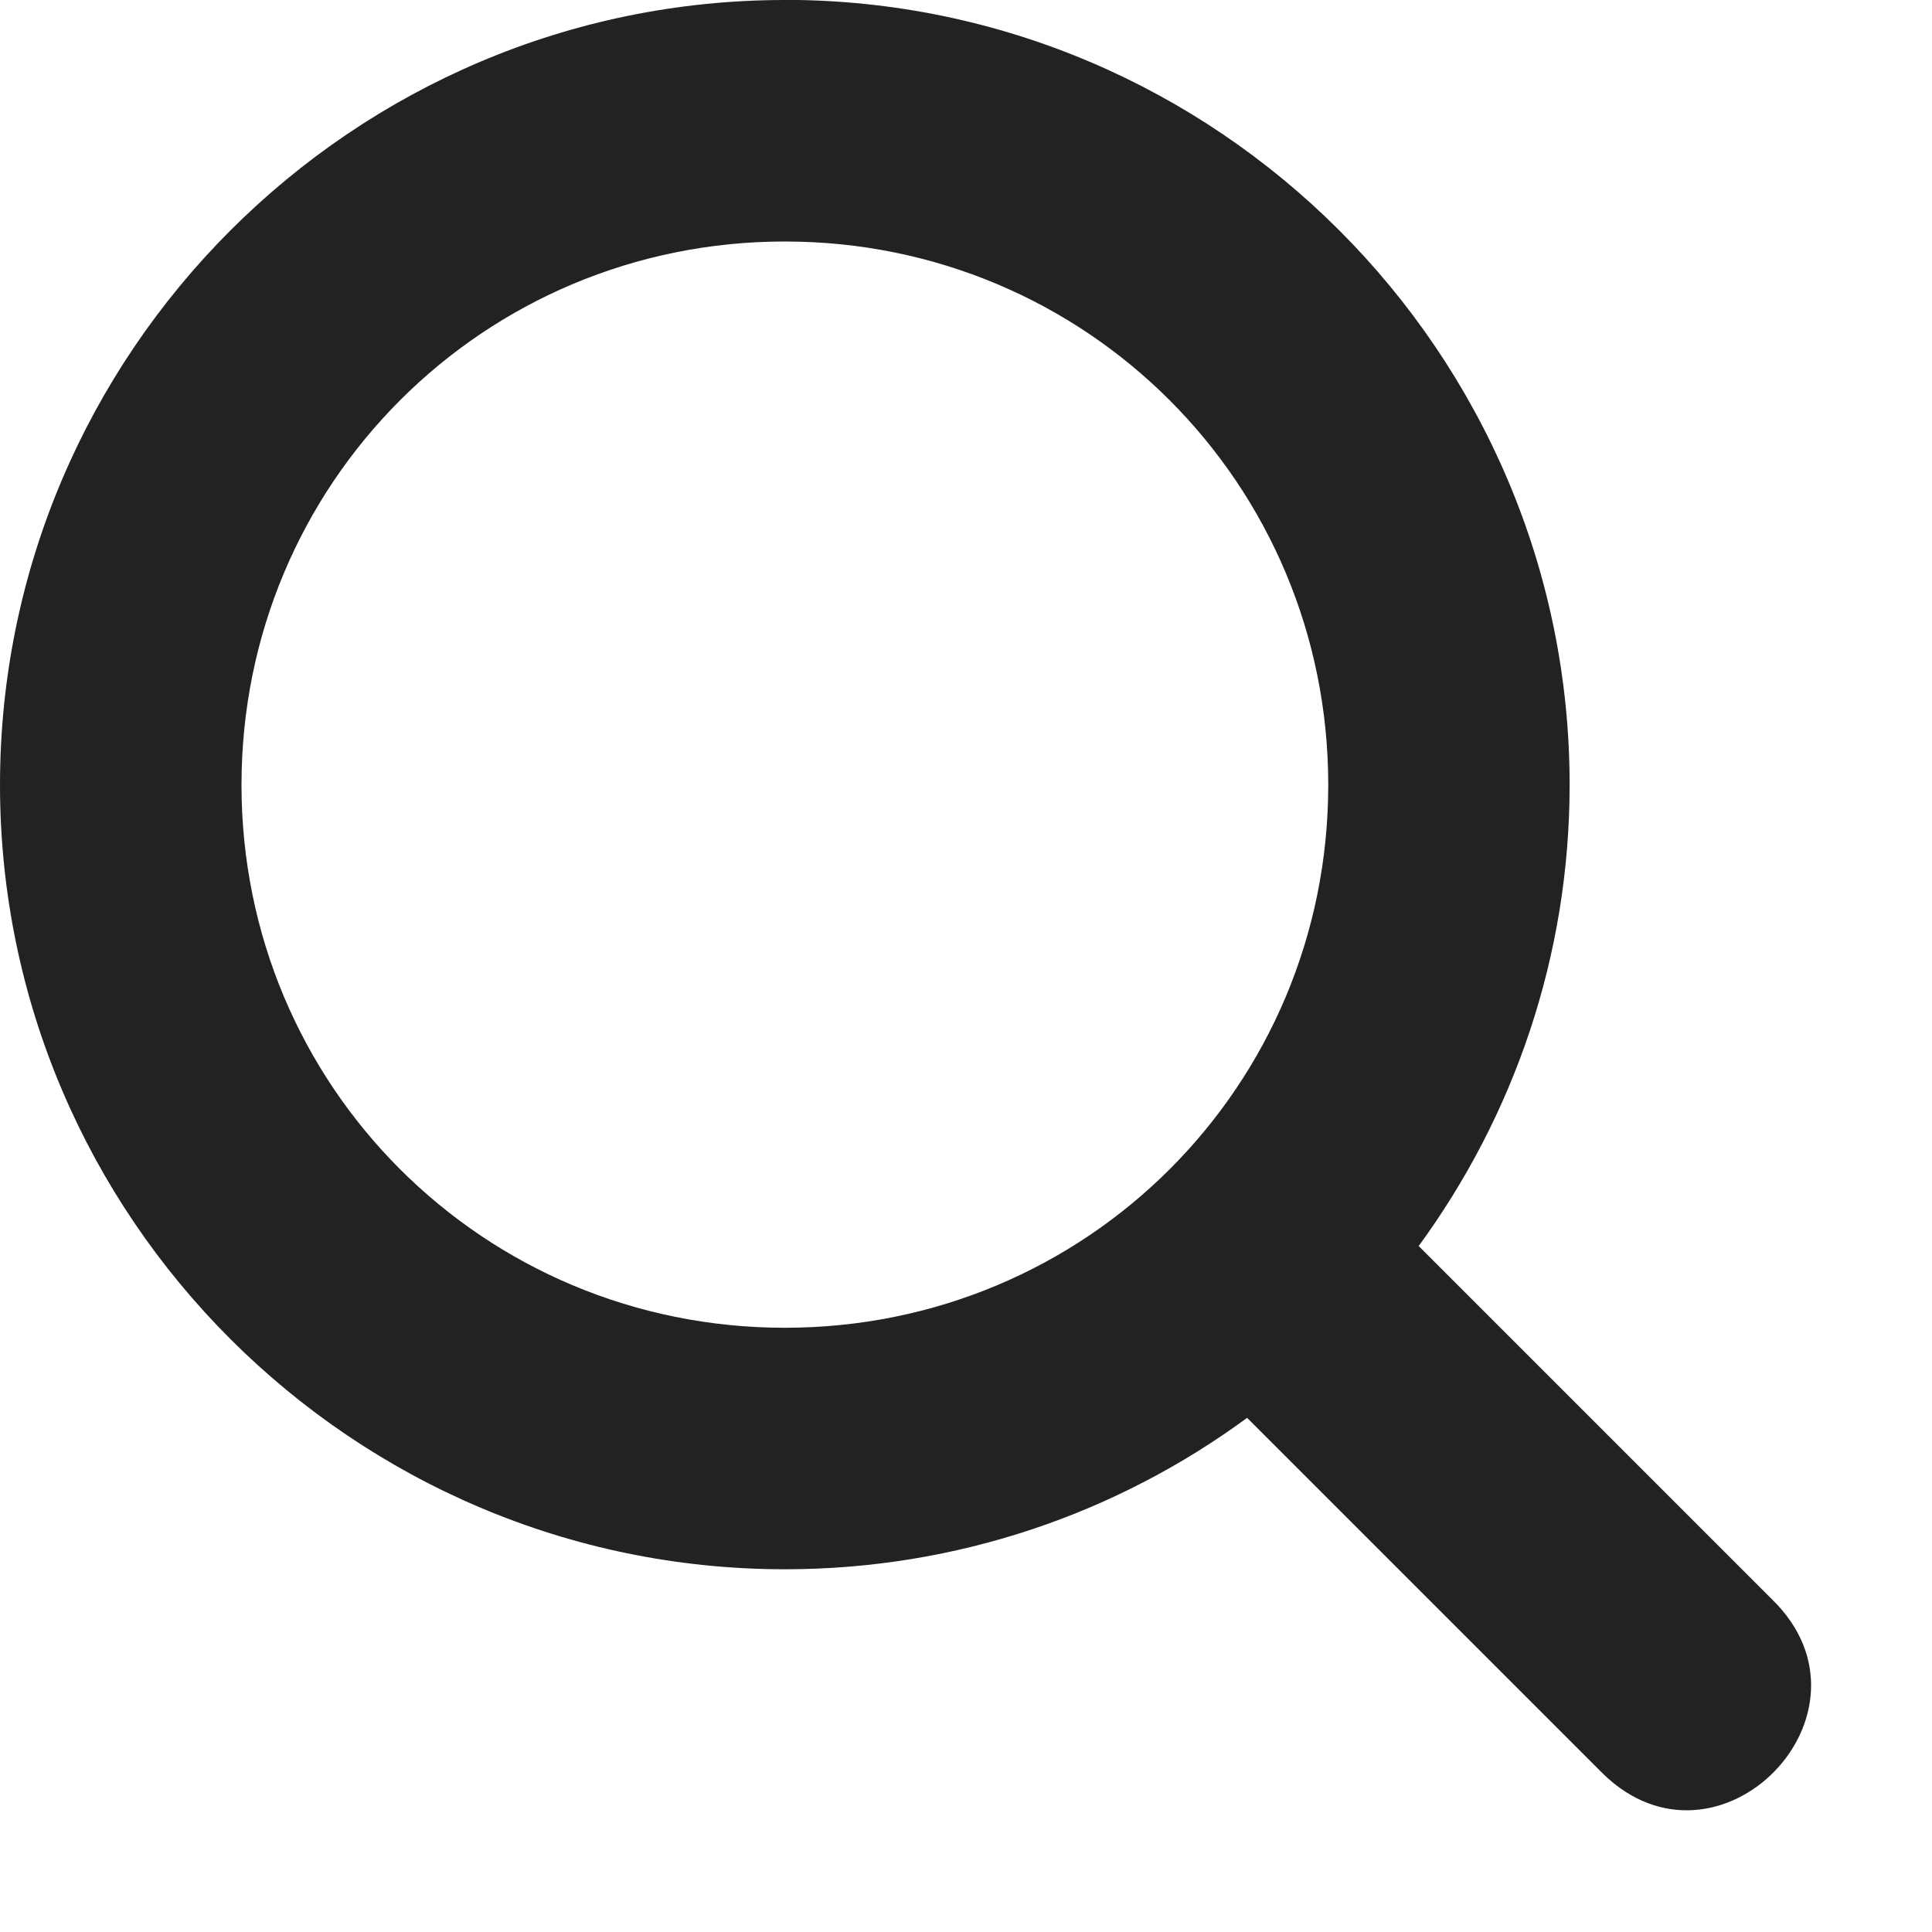
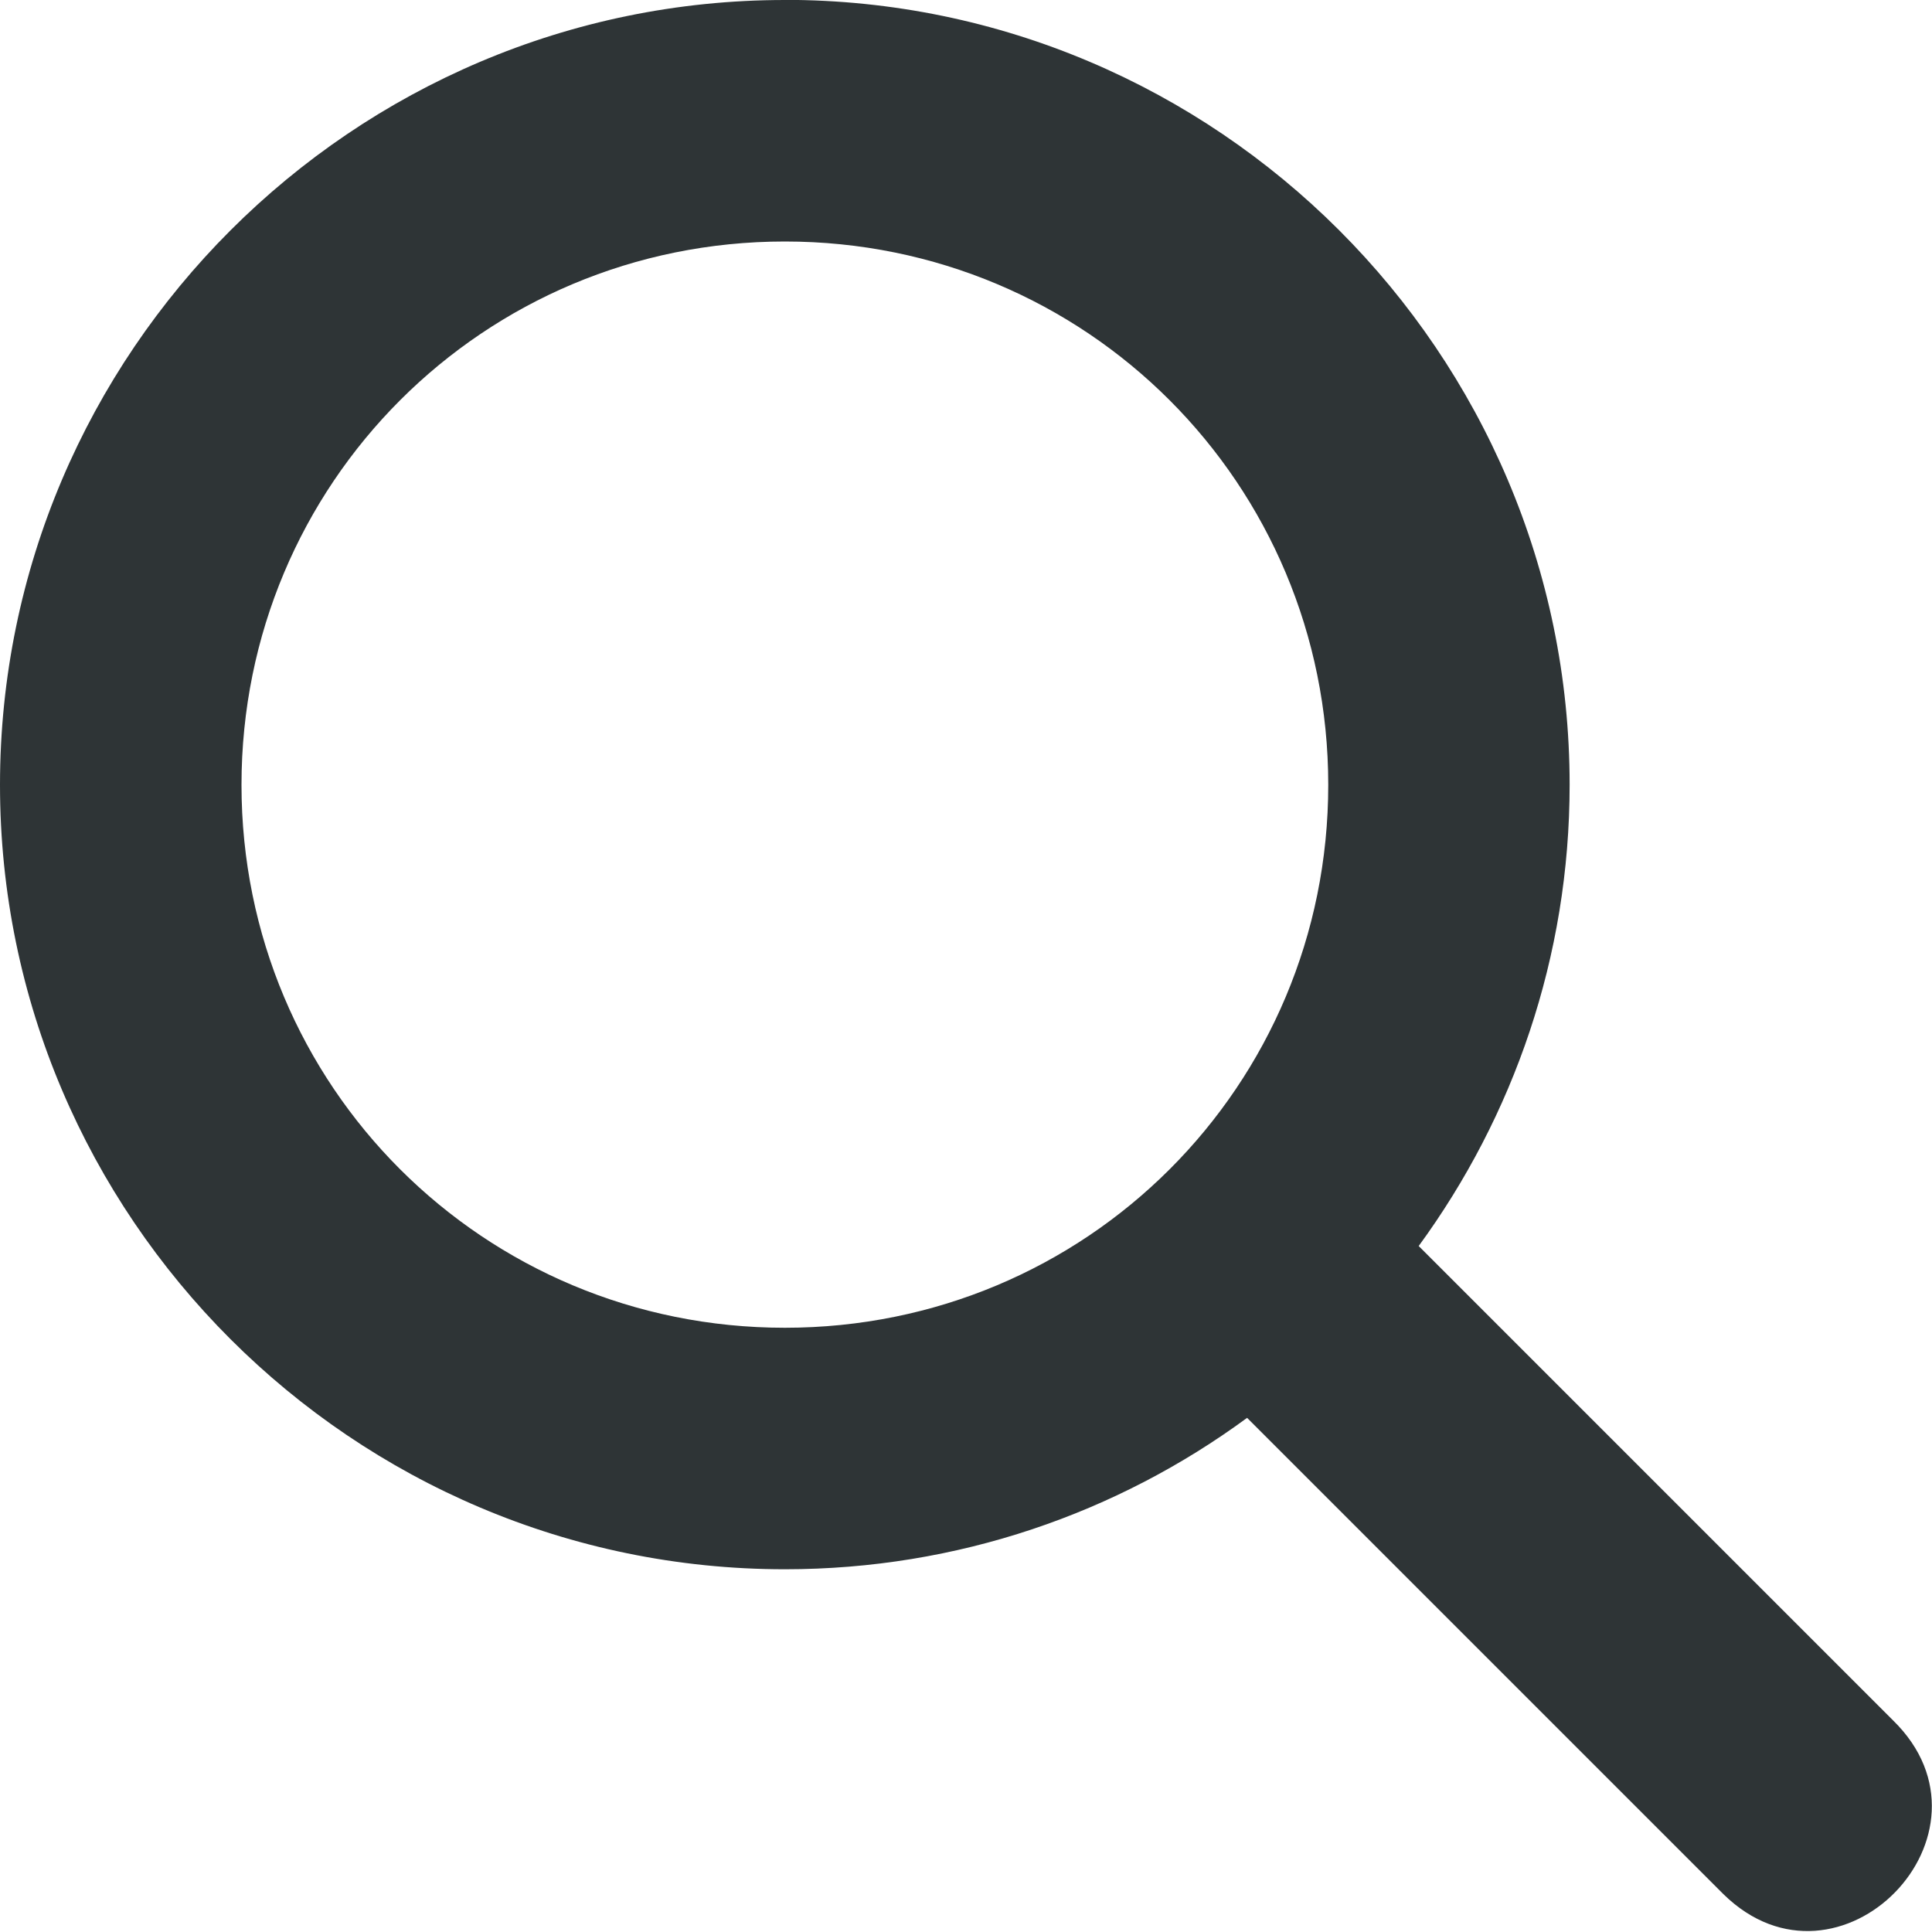
<svg xmlns="http://www.w3.org/2000/svg" height="16px" viewBox="0 0 16 16" width="16px">
-   <path d="m 6.5 0 c -3.578 0 -6.5 2.922 -6.5 6.5 s 2.922 6.496 6.5 6.496 c 1.43 0 2.754 -0.465 3.828 -1.254 l 2.945 2.945 c 0.957 0.938 2.363 -0.5 1.406 -1.438 l -2.93 -2.93 c 0.785 -1.074 1.25 -2.395 1.25 -3.82 c 0 -3.578 -2.922 -6.5 -6.5 -6.5 z m 0 2 c 2.496 0 4.5 2.004 4.5 4.5 s -2.004 4.496 -4.5 4.496 s -4.5 -2 -4.5 -4.496 s 2.004 -4.5 4.5 -4.5 z m 0 0" fill="#222222" />
+   <path d="m 6.5 0 c -3.578 0 -6.5 2.922 -6.5 6.5 s 2.922 6.496 6.5 6.496 c 1.43 0 2.754 -0.465 3.828 -1.254 l 3.945 3.945 c 0.957 0.938 2.363 -0.5 1.406 -1.438 l -3.93 -3.93 c 0.785 -1.074 1.25 -2.395 1.25 -3.82 c 0 -3.578 -2.922 -6.5 -6.5 -6.5 z m 0 2 c 2.496 0 4.5 2.004 4.5 4.5 s -2.004 4.496 -4.5 4.496 s -4.5 -2 -4.5 -4.496 s 2.004 -4.5 4.5 -4.5 z m 0 0" fill="#2e3436" />
</svg>
